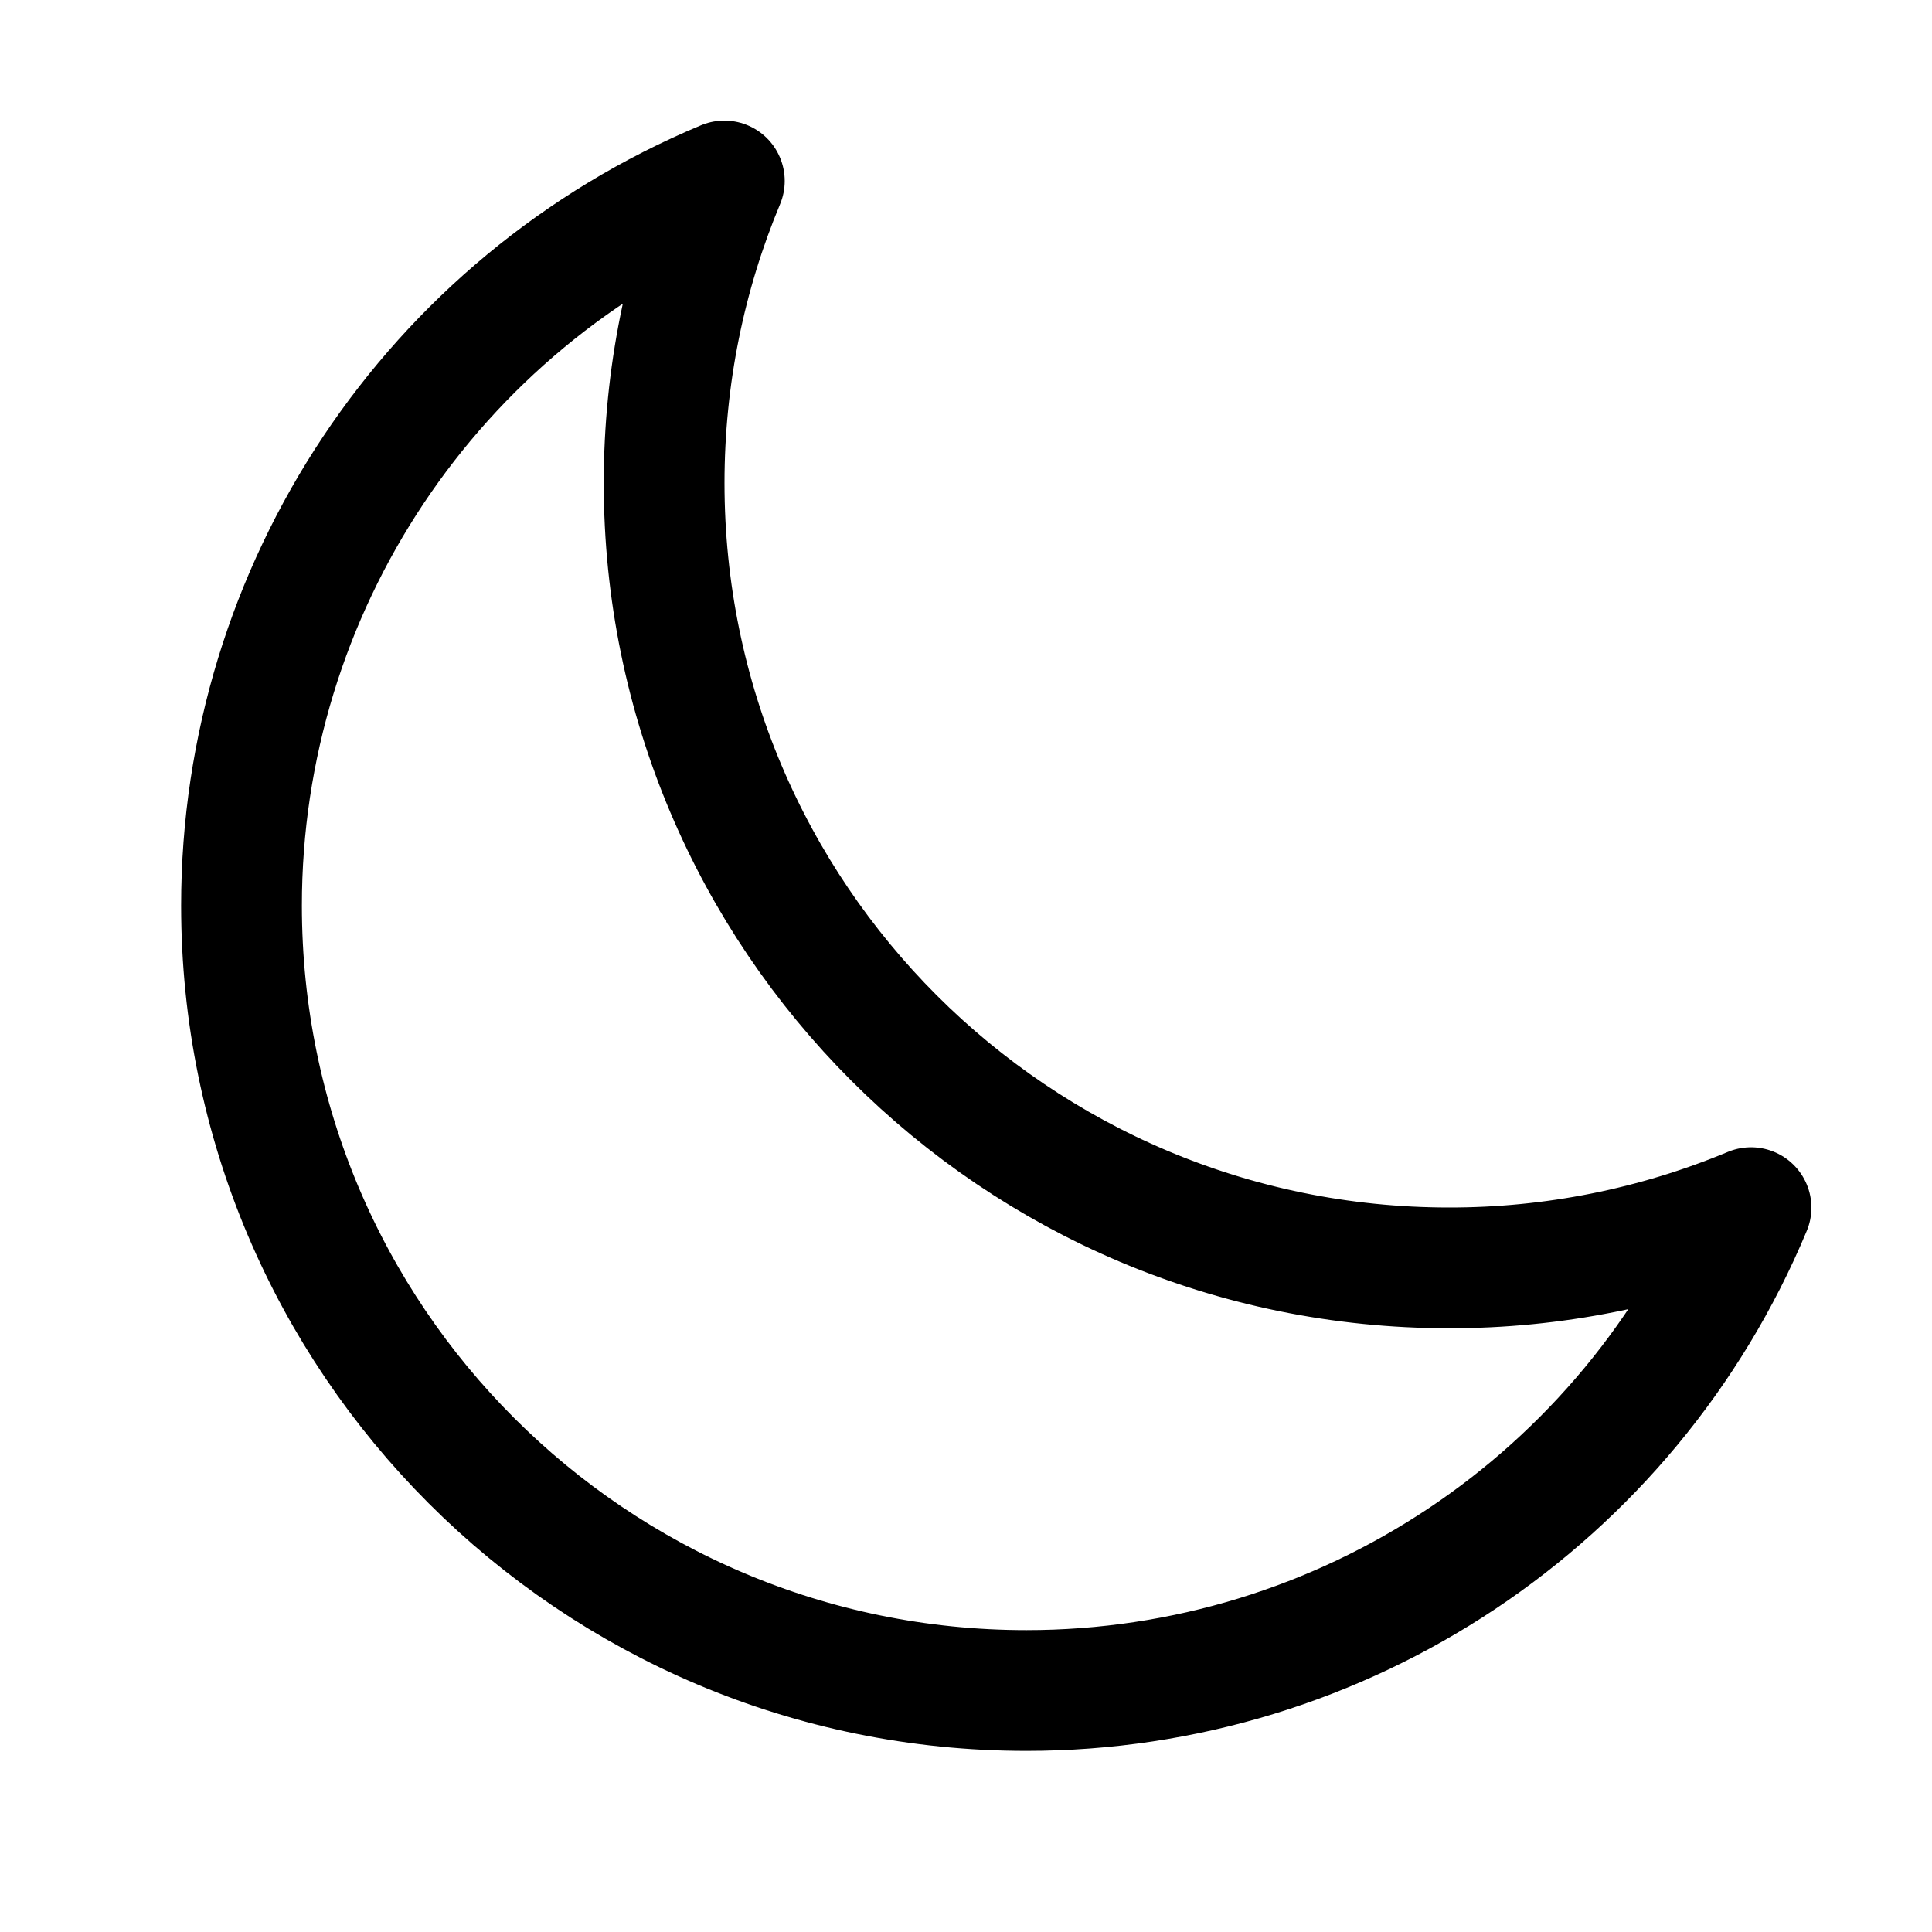
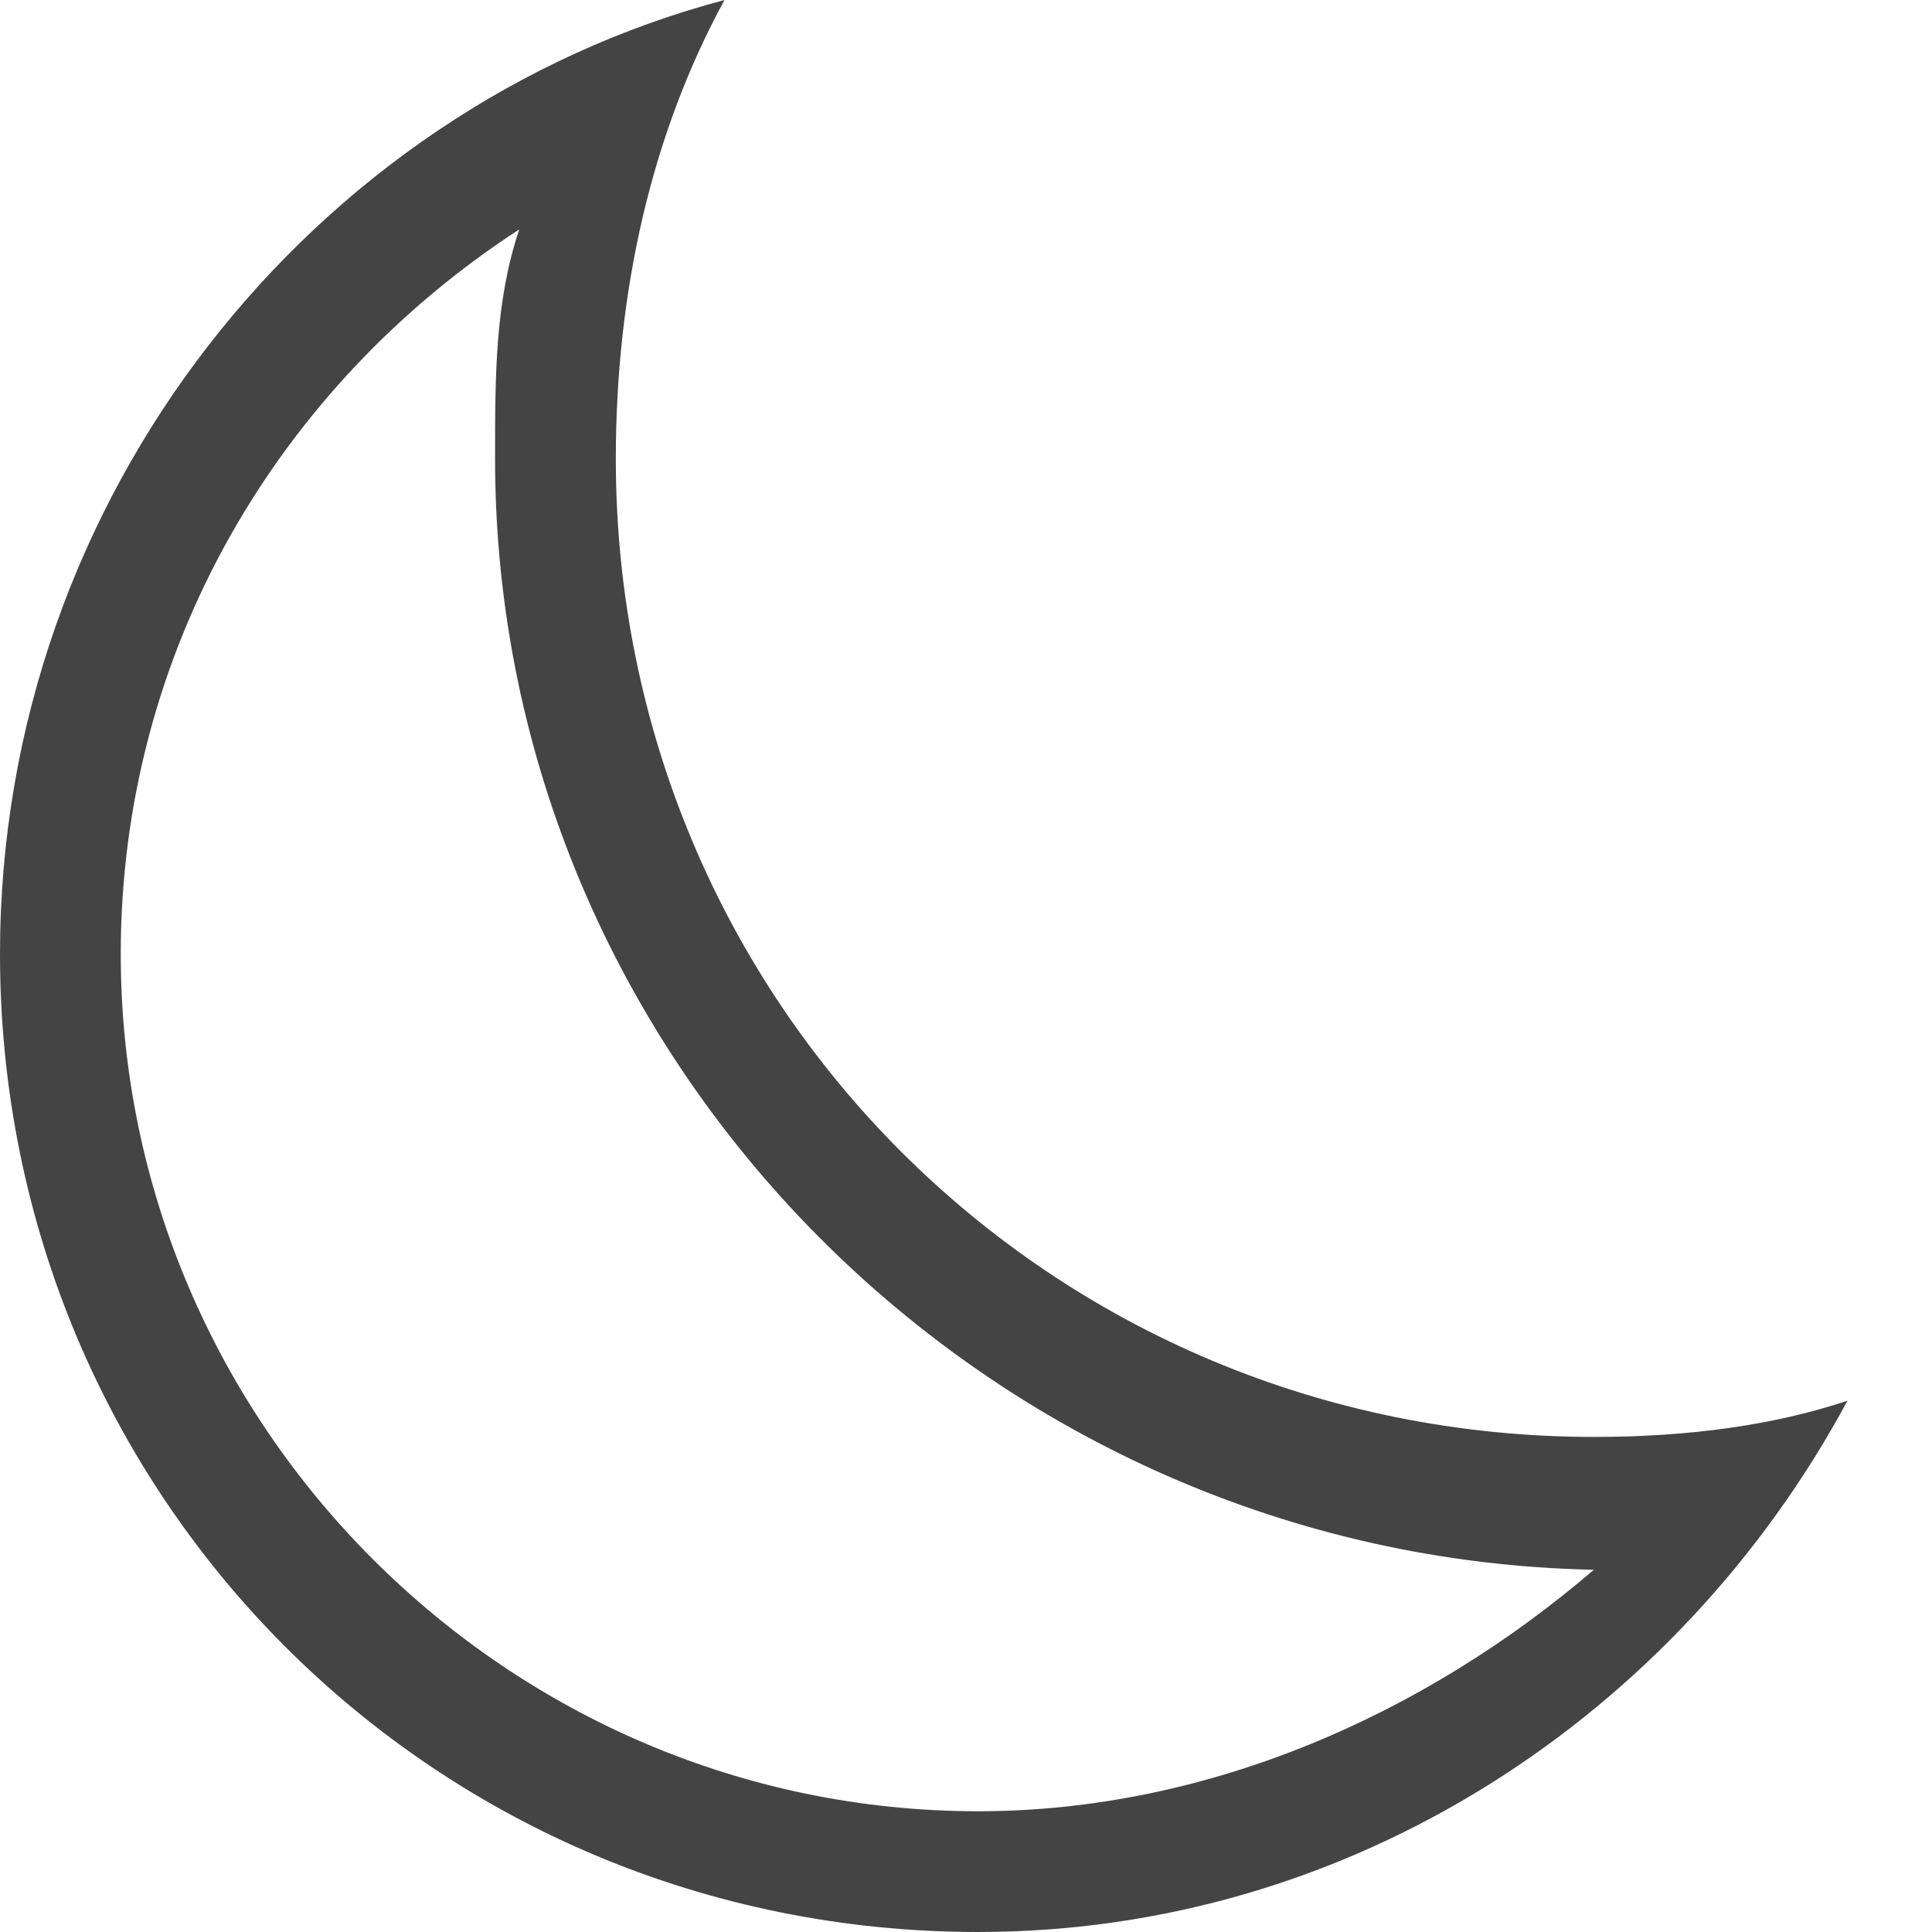
- <svg xmlns="http://www.w3.org/2000/svg" fill="none" viewBox="0 0 24 24" stroke-width="1.5" stroke="currentColor" class="size-6">
-   <path stroke-linecap="round" stroke-linejoin="round" d="M21.752 15.002A9.72 9.72 0 0 1 18 15.75c-5.385 0-9.75-4.365-9.75-9.75 0-1.33.266-2.597.748-3.752A9.753 9.753 0 0 0 3 11.25C3 16.635 7.365 21 12.75 21a9.753 9.753 0 0 0 9.002-5.998Z" />
+ <svg xmlns="http://www.w3.org/2000/svg" version="1.1" width="16" height="16" viewBox="0 0 16 16">
+   <path fill="#444444" d="M13.2 11.9c-4.5 0-8.1-3.6-8.1-8.1 0-1.4 0.3-2.7 0.9-3.8-3.4 0.9-6 4.1-6 7.9 0 4.5 3.6 8.1 8.1 8.1 3.1 0 5.8-1.8 7.2-4.4-0.6 0.2-1.3 0.3-2.1 0.3zM8.1 15c-3.9 0-7.1-3.2-7.1-7.1 0-2.5 1.3-4.7 3.3-6-0.2 0.6-0.2 1.2-0.2 1.9 0 5 4.1 9.1 9.1 9.2-1.4 1.2-3.2 2-5.1 2z" />
</svg>
